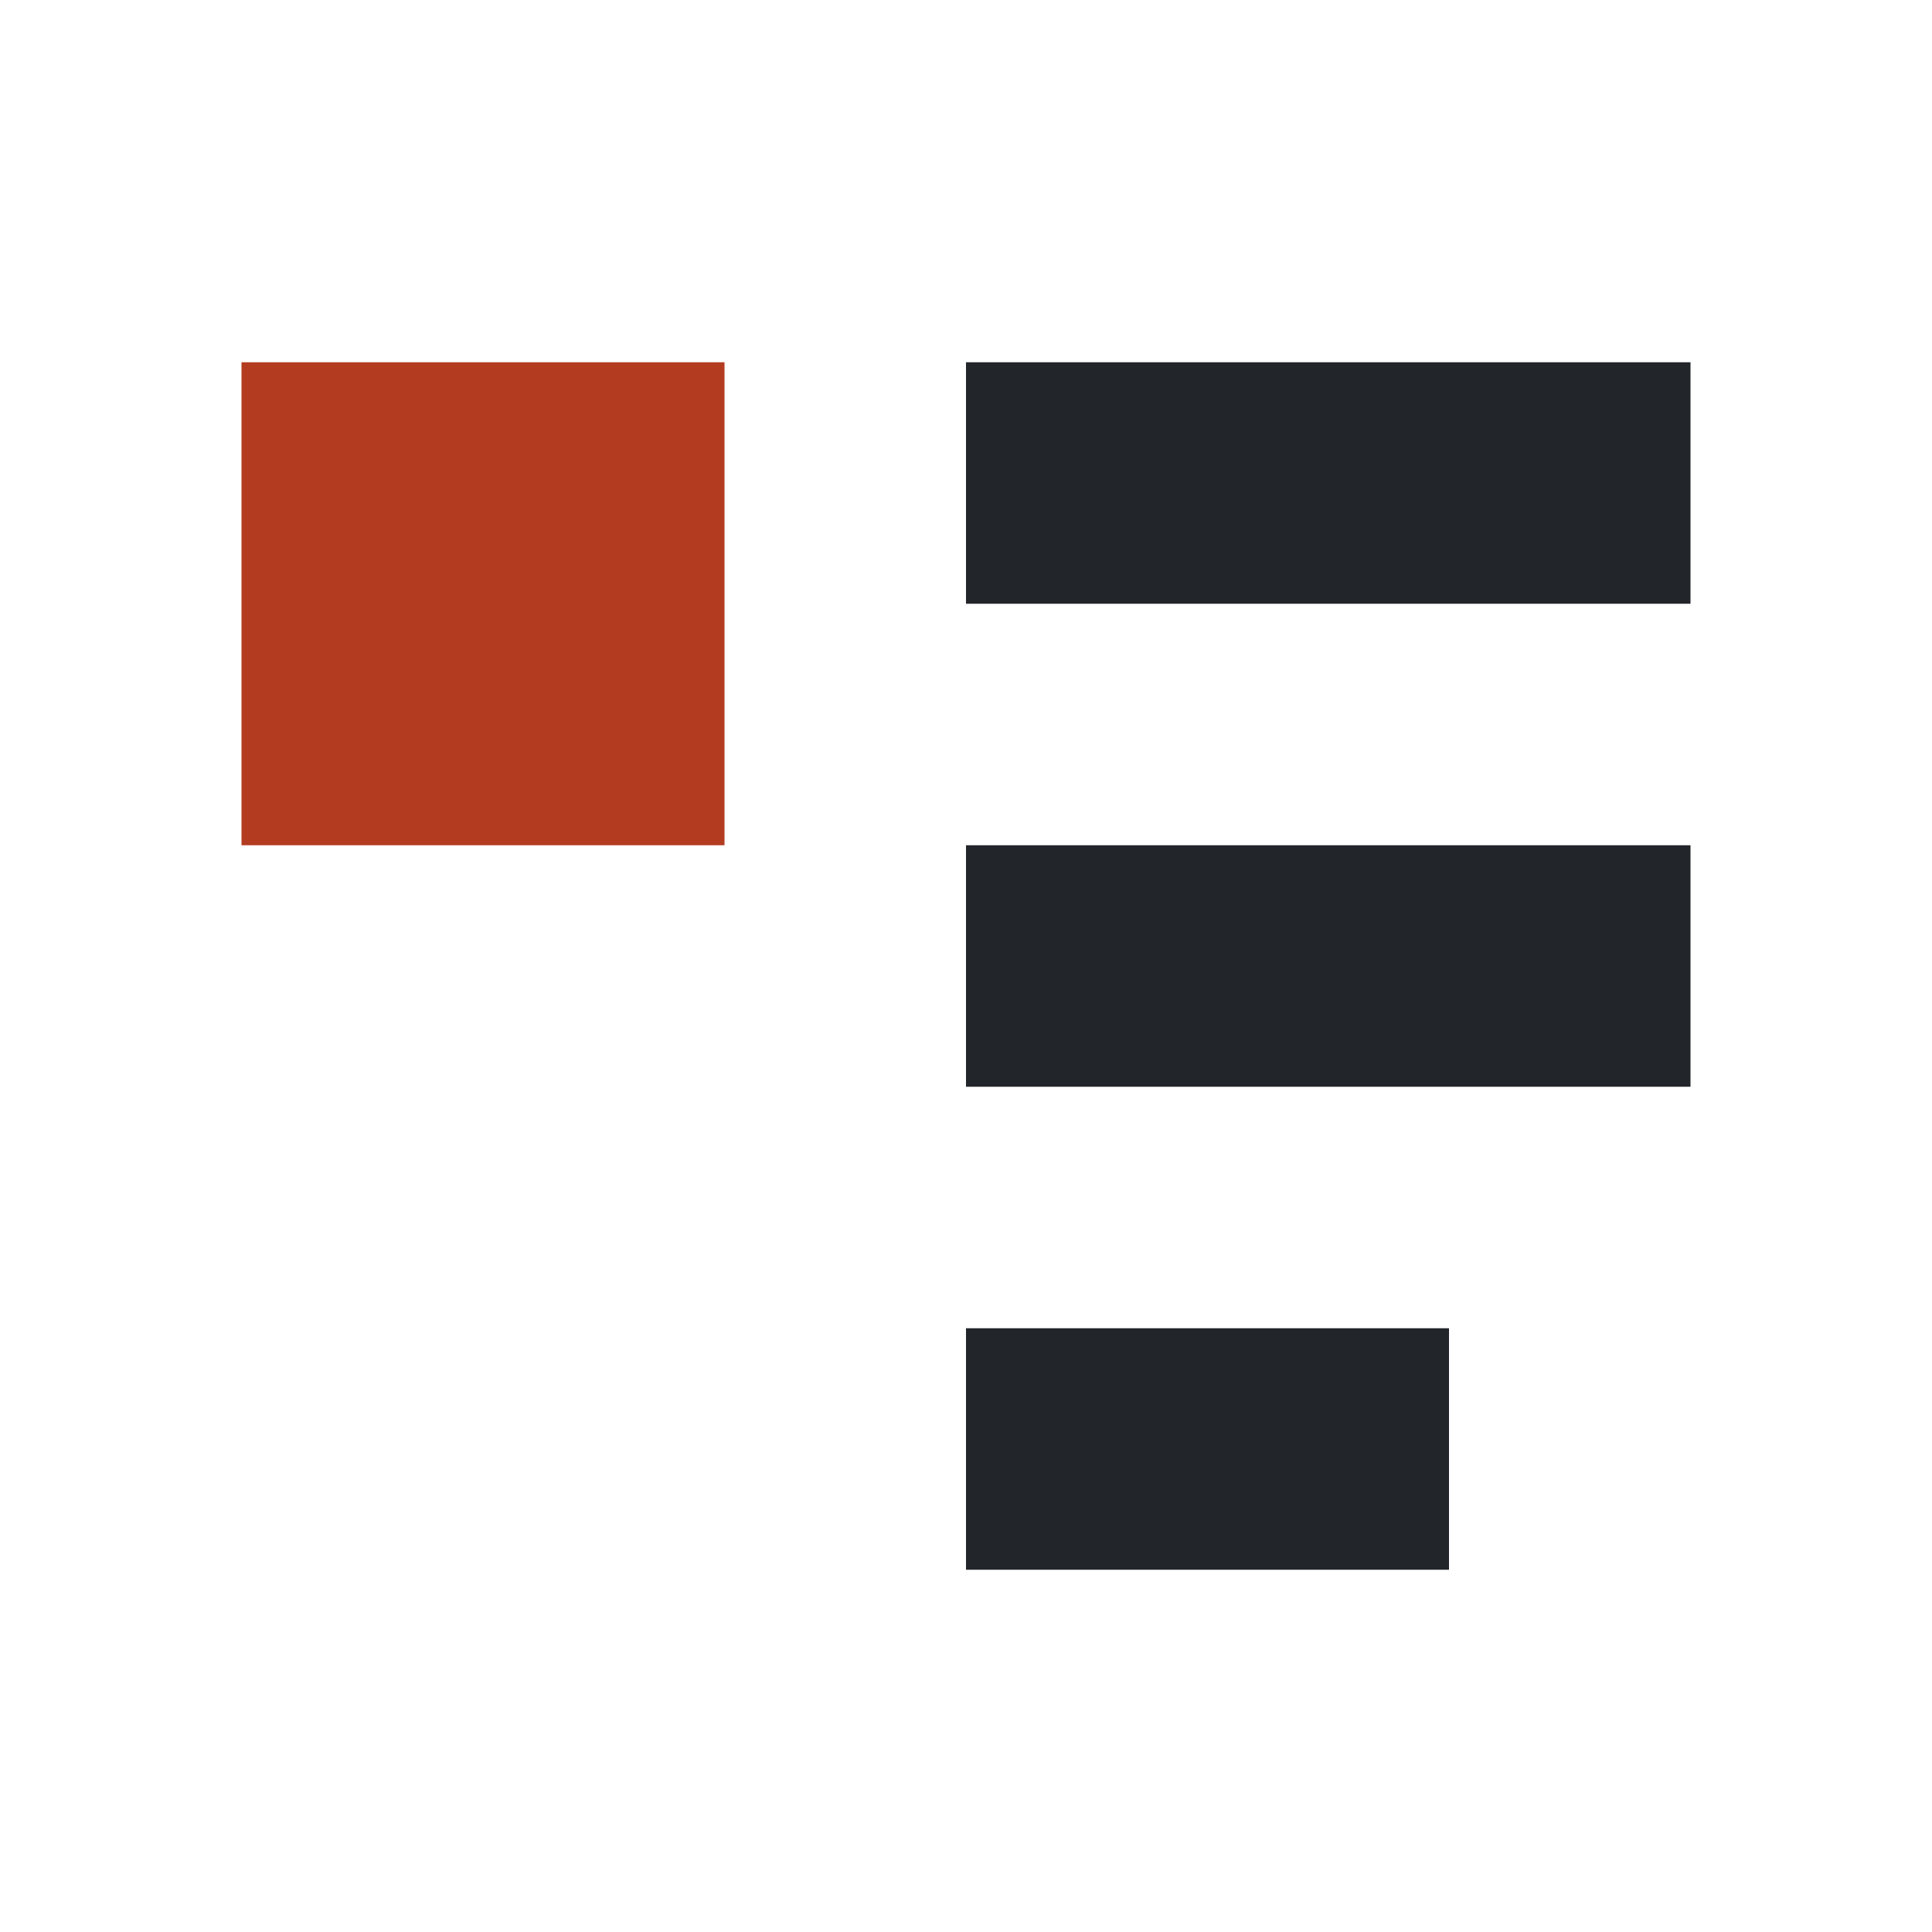
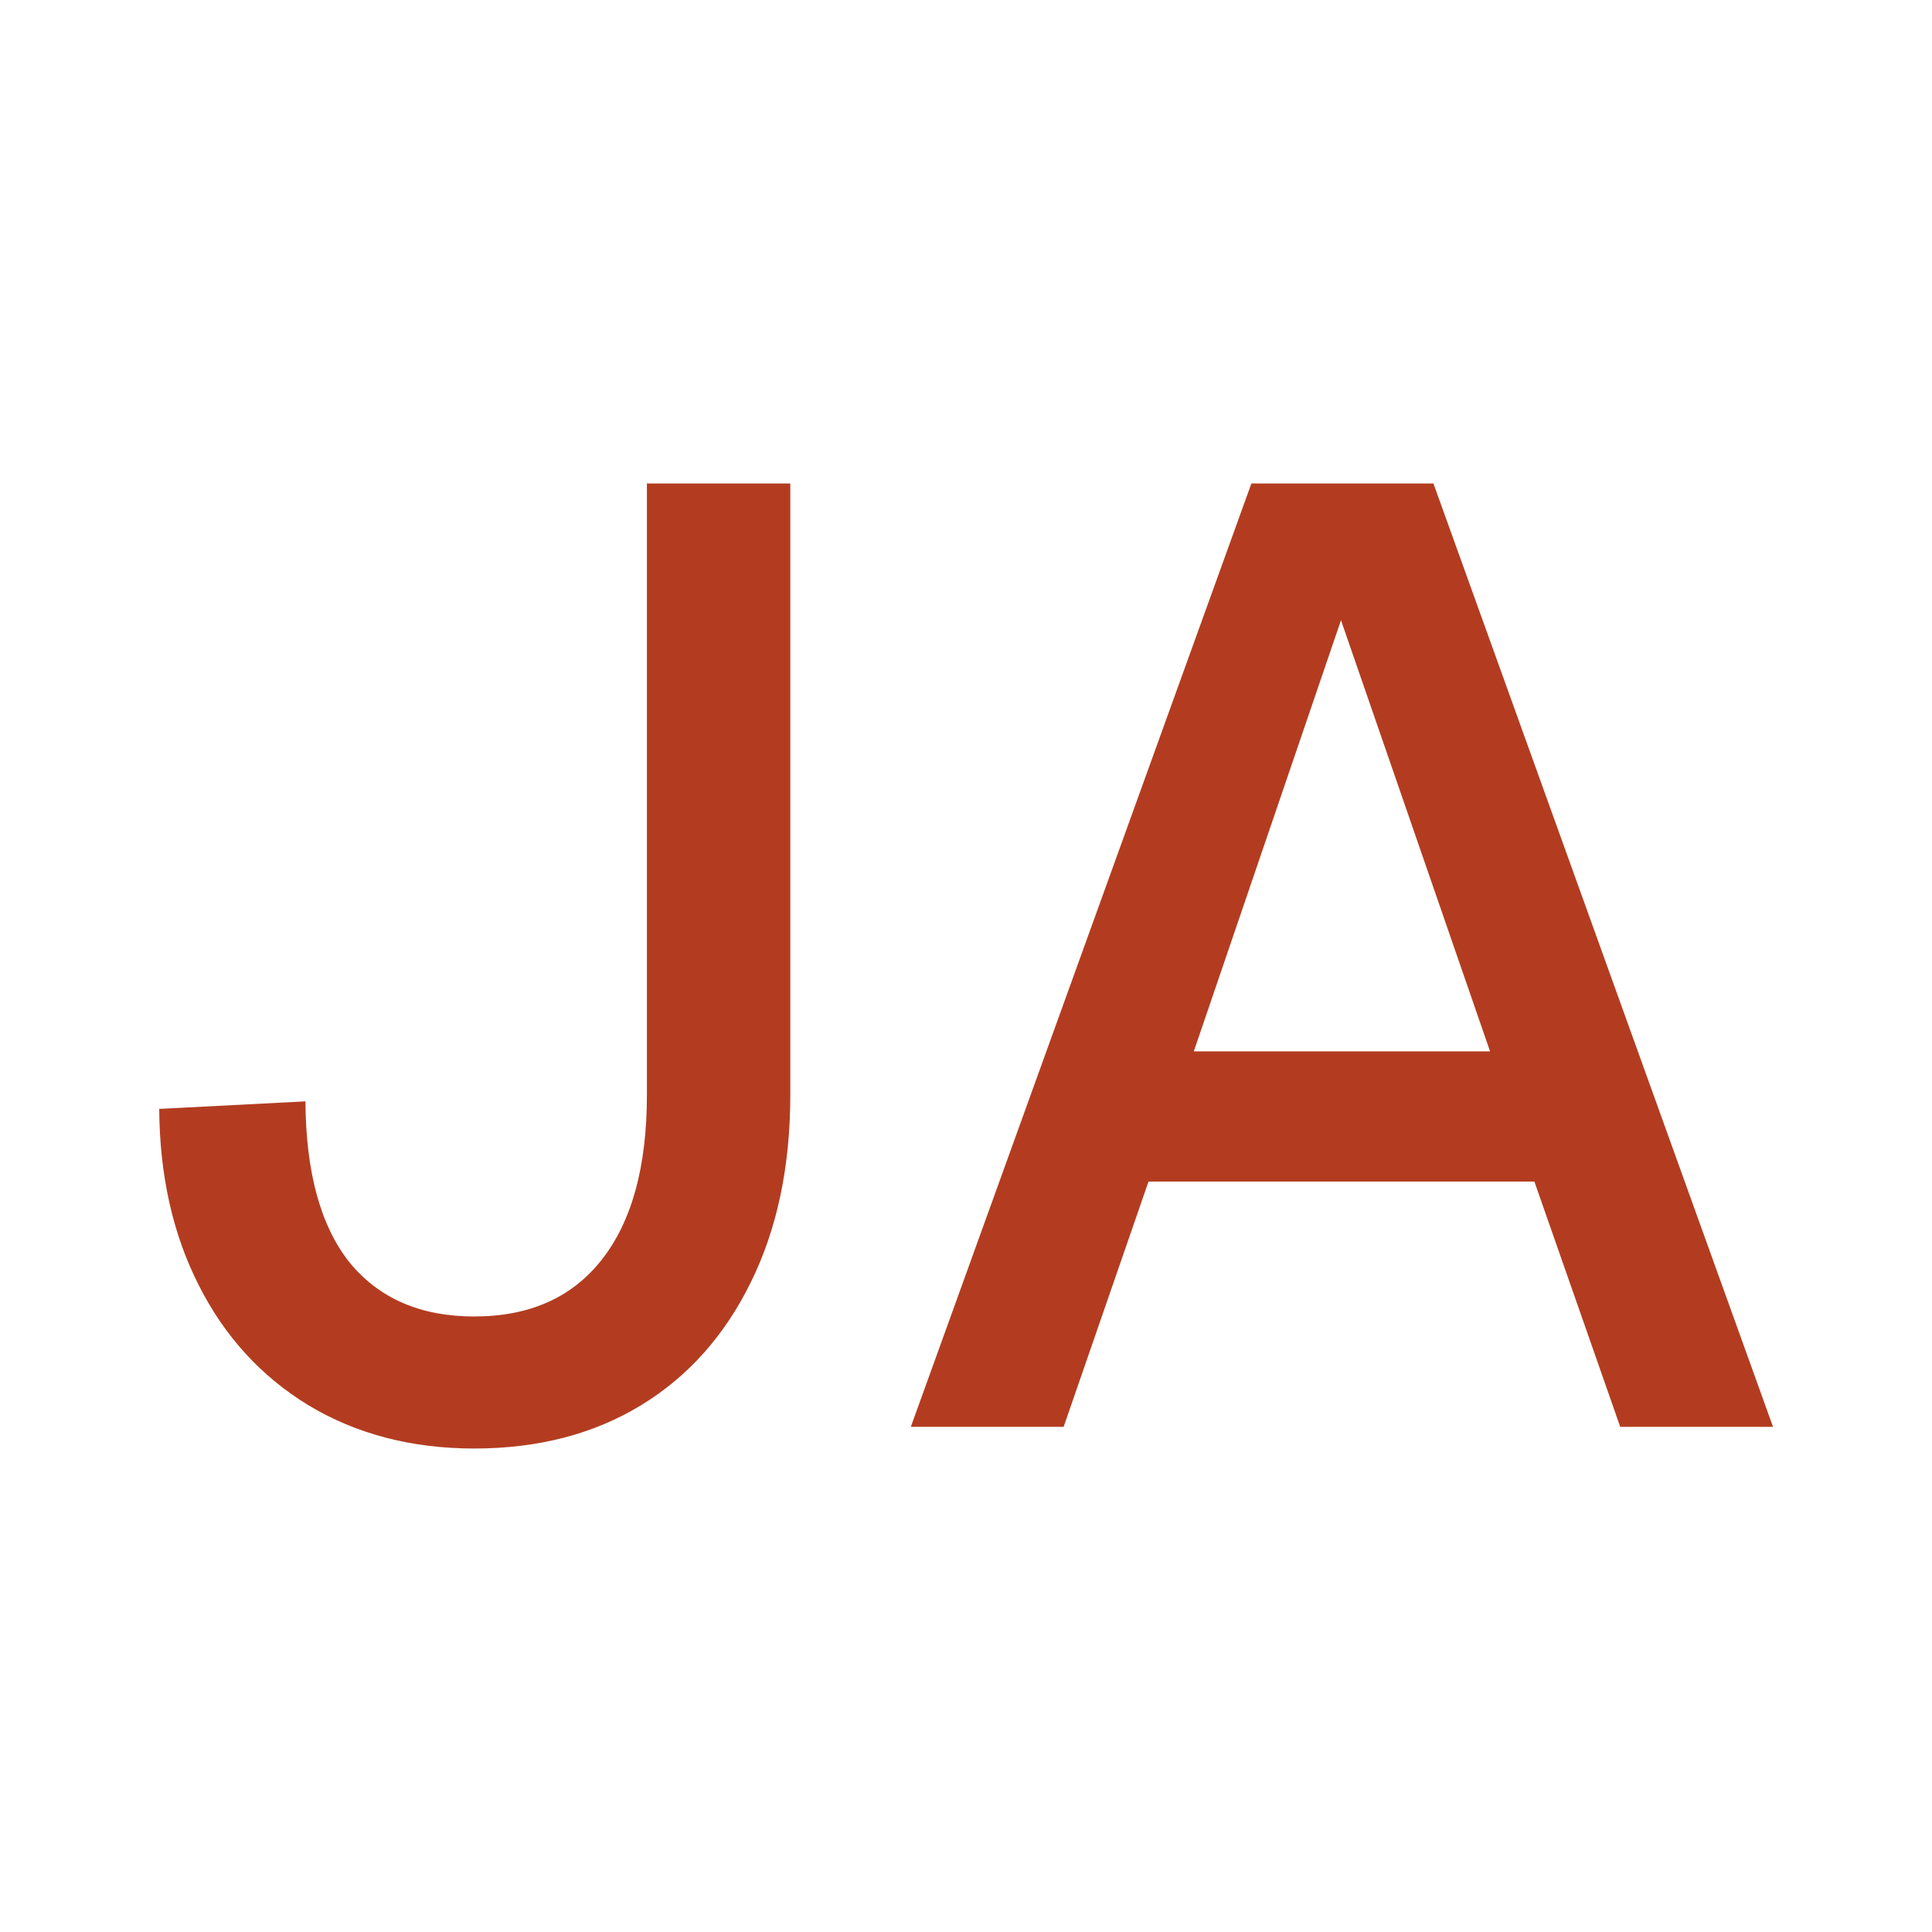
<svg xmlns="http://www.w3.org/2000/svg" width="32" height="32" viewBox="0 0 32 32">
-   <rect width="32" height="32" fill="#ffffff" />
-   <rect x="4" y="6" width="8" height="8" fill="#b33c20" />
-   <g fill="#22252a">
-     <rect x="16" y="6" width="12" height="4" />
-     <rect x="16" y="14" width="12" height="4" />
-     <rect x="16" y="22" width="8" height="4" />
-   </g>
+   <rect x="-3.2" y="-3.2" width="38.4" height="38.4" fill="rgb(100%, 100%, 100%)" fill-opacity="1" />
+   <path fill-rule="nonzero" fill="rgb(70.196%, 23.529%, 12.549%)" fill-opacity="1" d="M 7.855 23.992 C 6.812 23.992 5.895 23.75 5.105 23.273 C 4.324 22.797 3.719 22.133 3.293 21.289 C 2.863 20.445 2.645 19.473 2.637 18.367 L 5.059 18.242 C 5.066 19.422 5.312 20.312 5.793 20.914 C 6.281 21.508 6.969 21.805 7.855 21.805 C 8.77 21.805 9.473 21.492 9.965 20.867 C 10.465 20.234 10.715 19.32 10.715 18.133 L 10.715 8.008 L 13.09 8.008 L 13.09 18.133 C 13.09 19.32 12.871 20.359 12.434 21.242 C 12.004 22.117 11.402 22.797 10.621 23.273 C 9.84 23.75 8.918 23.992 7.855 23.992 Z M 15.086 23.633 L 20.727 8.008 L 23.742 8.008 L 29.367 23.633 L 26.836 23.633 L 25.414 19.57 L 19.023 19.57 L 17.617 23.633 Z M 19.773 17.414 L 24.68 17.414 L 22.211 10.273 Z M 29.805 23.633 " />
</svg>
